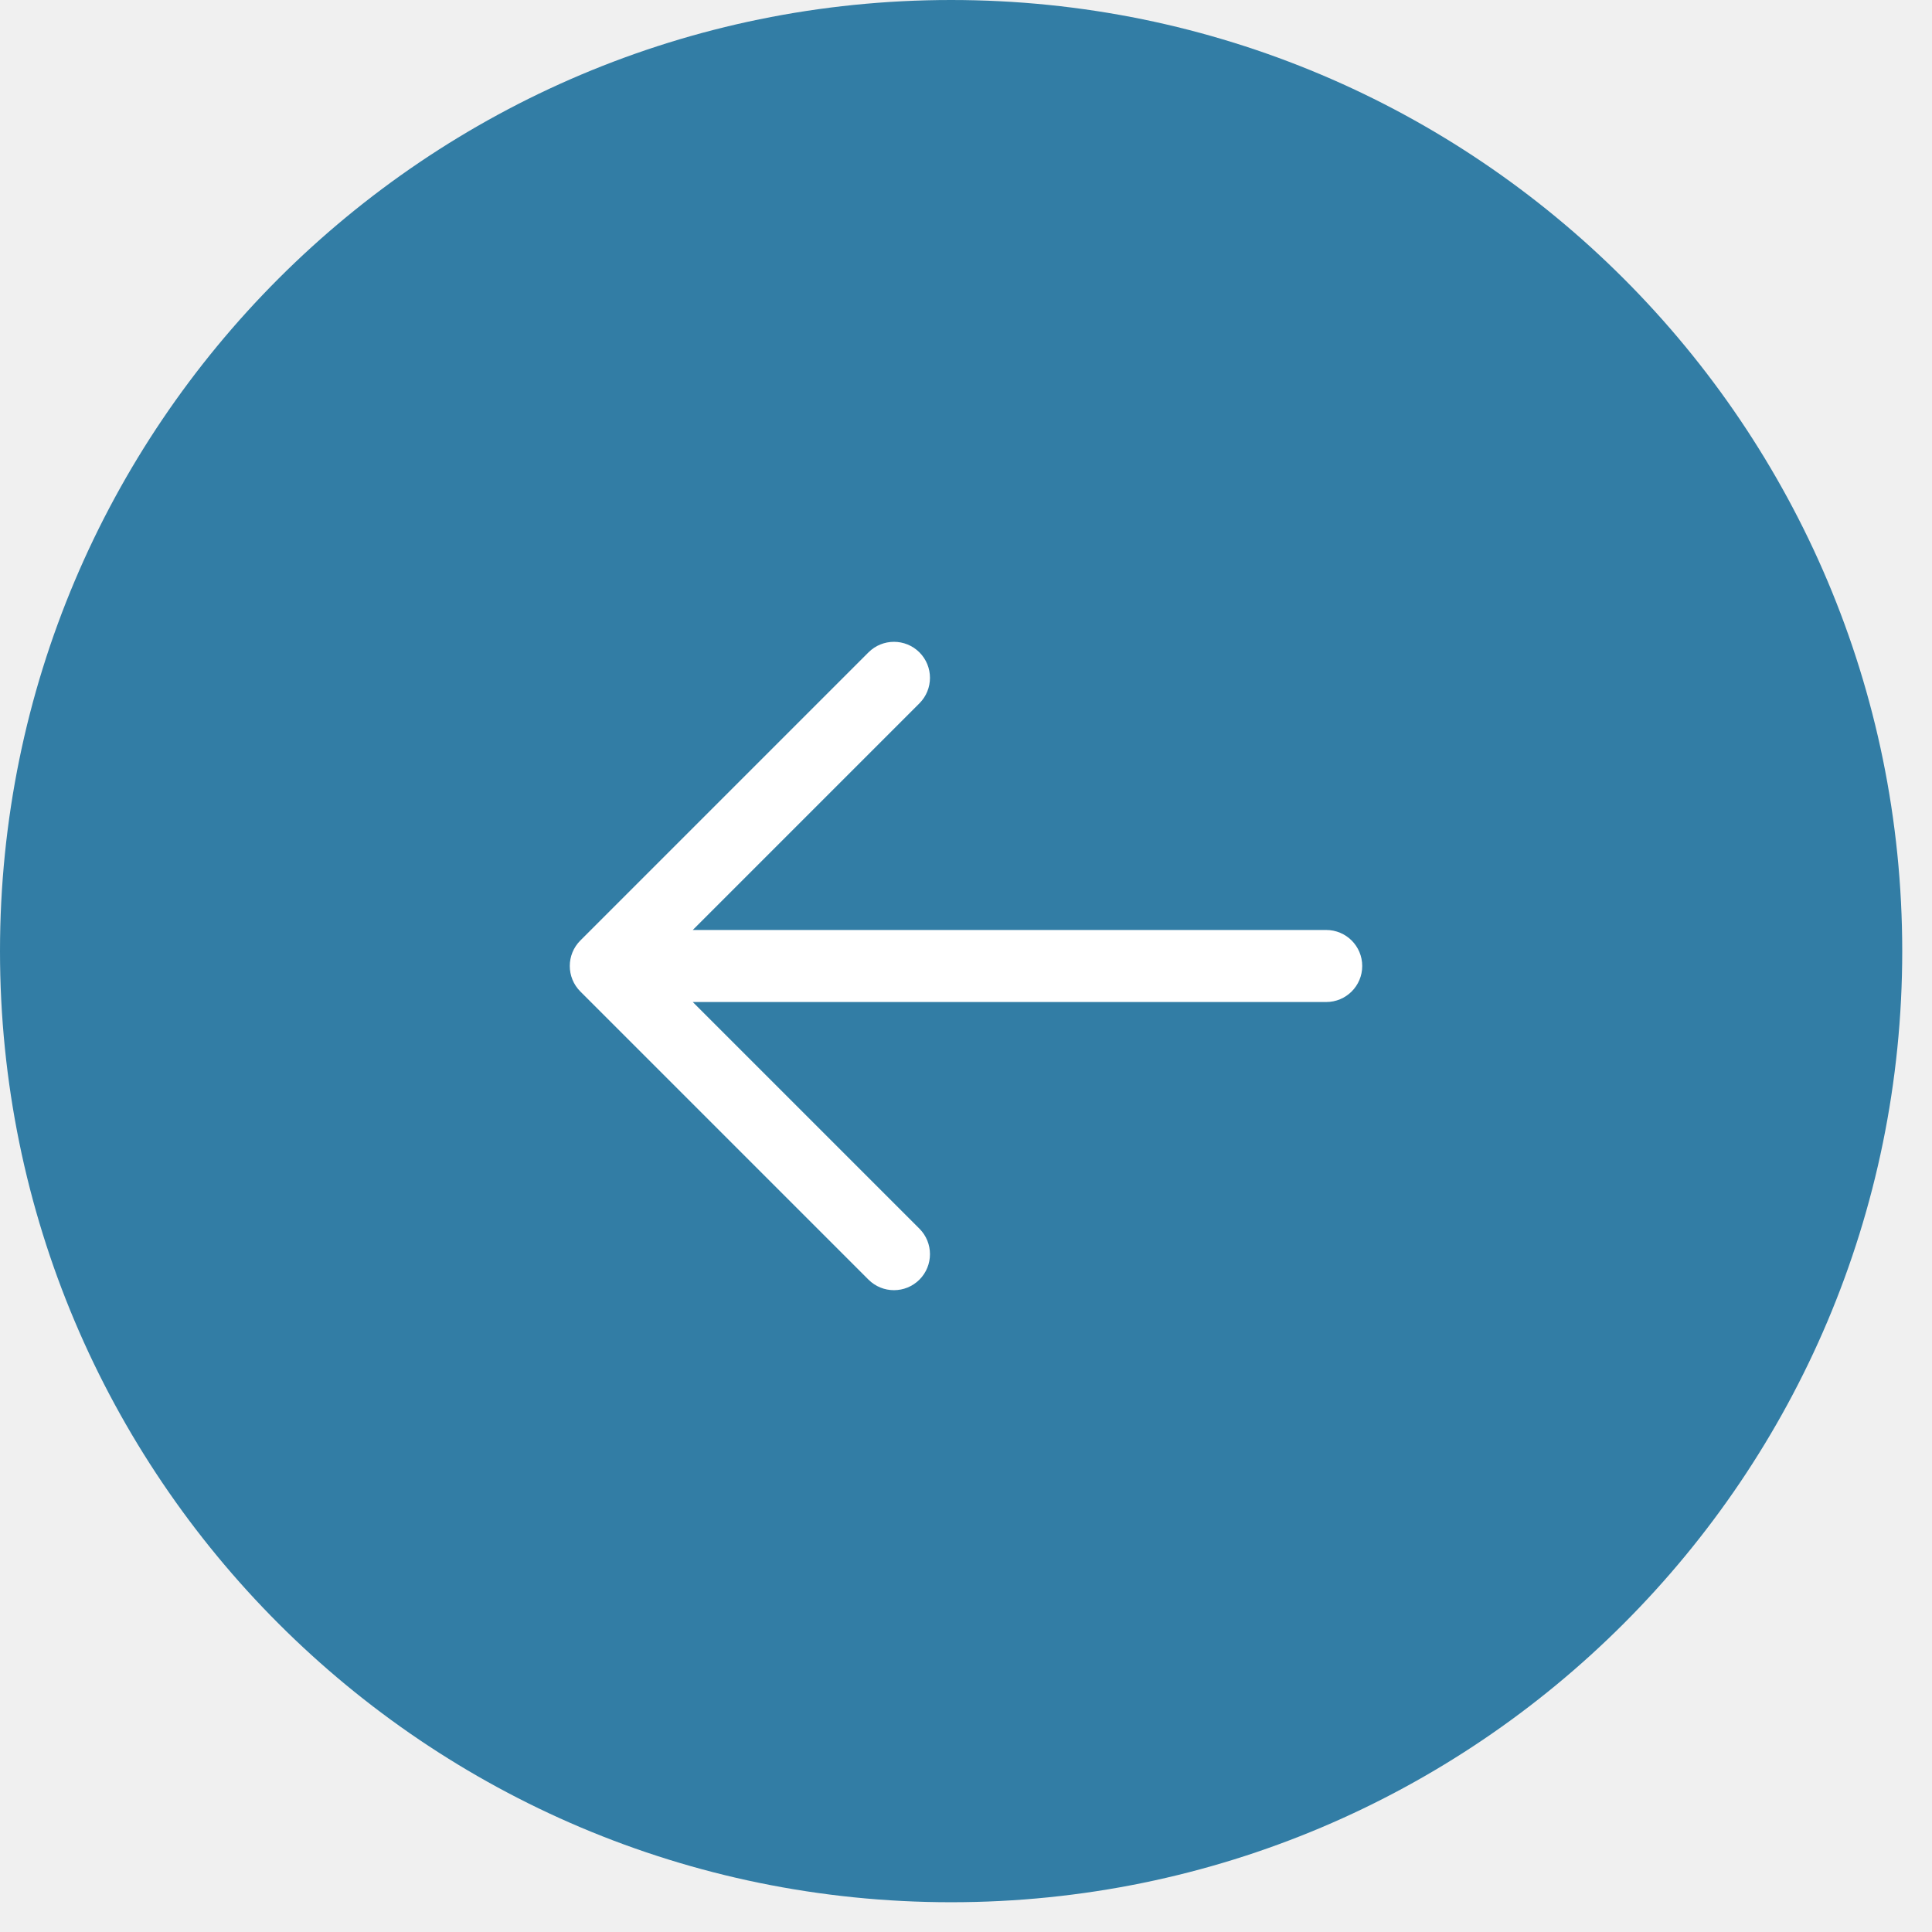
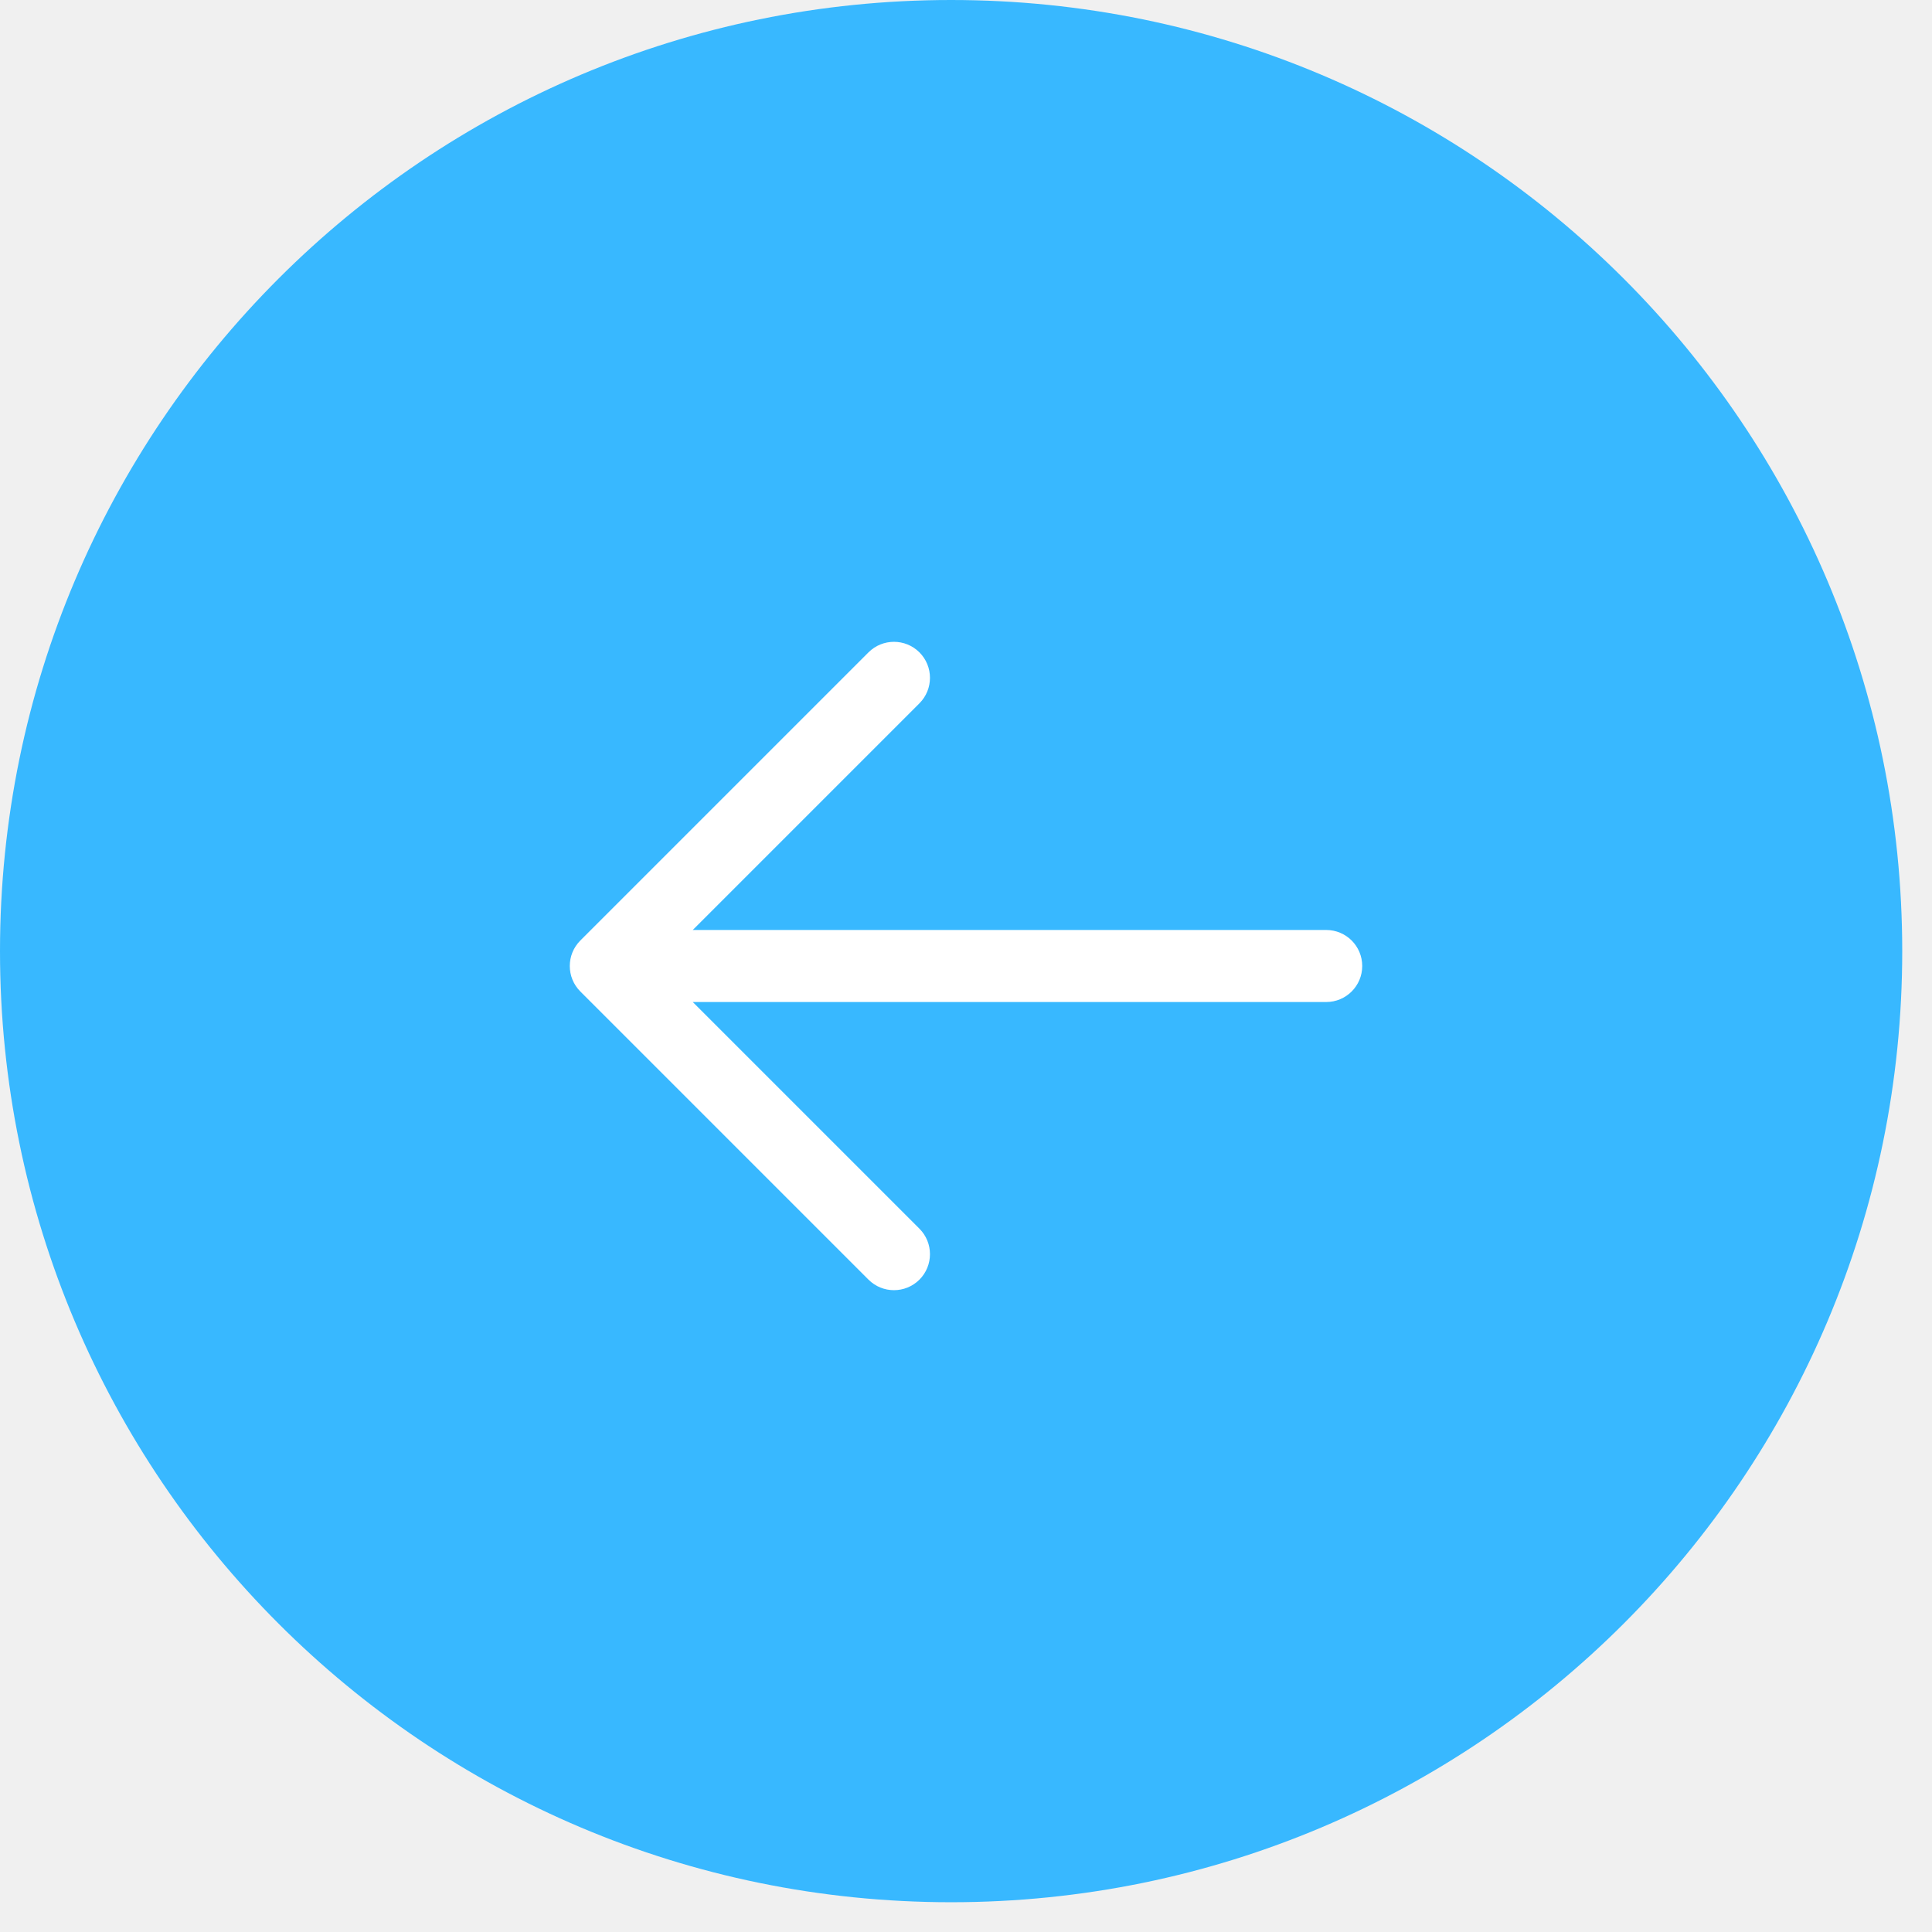
<svg xmlns="http://www.w3.org/2000/svg" width="59" height="59" viewBox="0 0 59 59" fill="none">
-   <rect width="58.091" height="58.091" rx="29.046" fill="#327DA5" />
+   <rect width="58.091" height="58.091" rx="29.046" fill="#38B8FF" />
  <path fill-rule="evenodd" clip-rule="evenodd" d="M28.078 19.922C28.507 20.352 28.507 21.048 28.078 21.478L21.156 28.4H40.5C41.108 28.4 41.6 28.892 41.6 29.5C41.6 30.108 41.108 30.6 40.5 30.6H21.156L28.078 37.522C28.507 37.952 28.507 38.648 28.078 39.078C27.648 39.507 26.952 39.507 26.522 39.078L17.722 30.278C17.293 29.848 17.293 29.152 17.722 28.722L26.522 19.922C26.952 19.493 27.648 19.493 28.078 19.922Z" fill="white" />
</svg>
